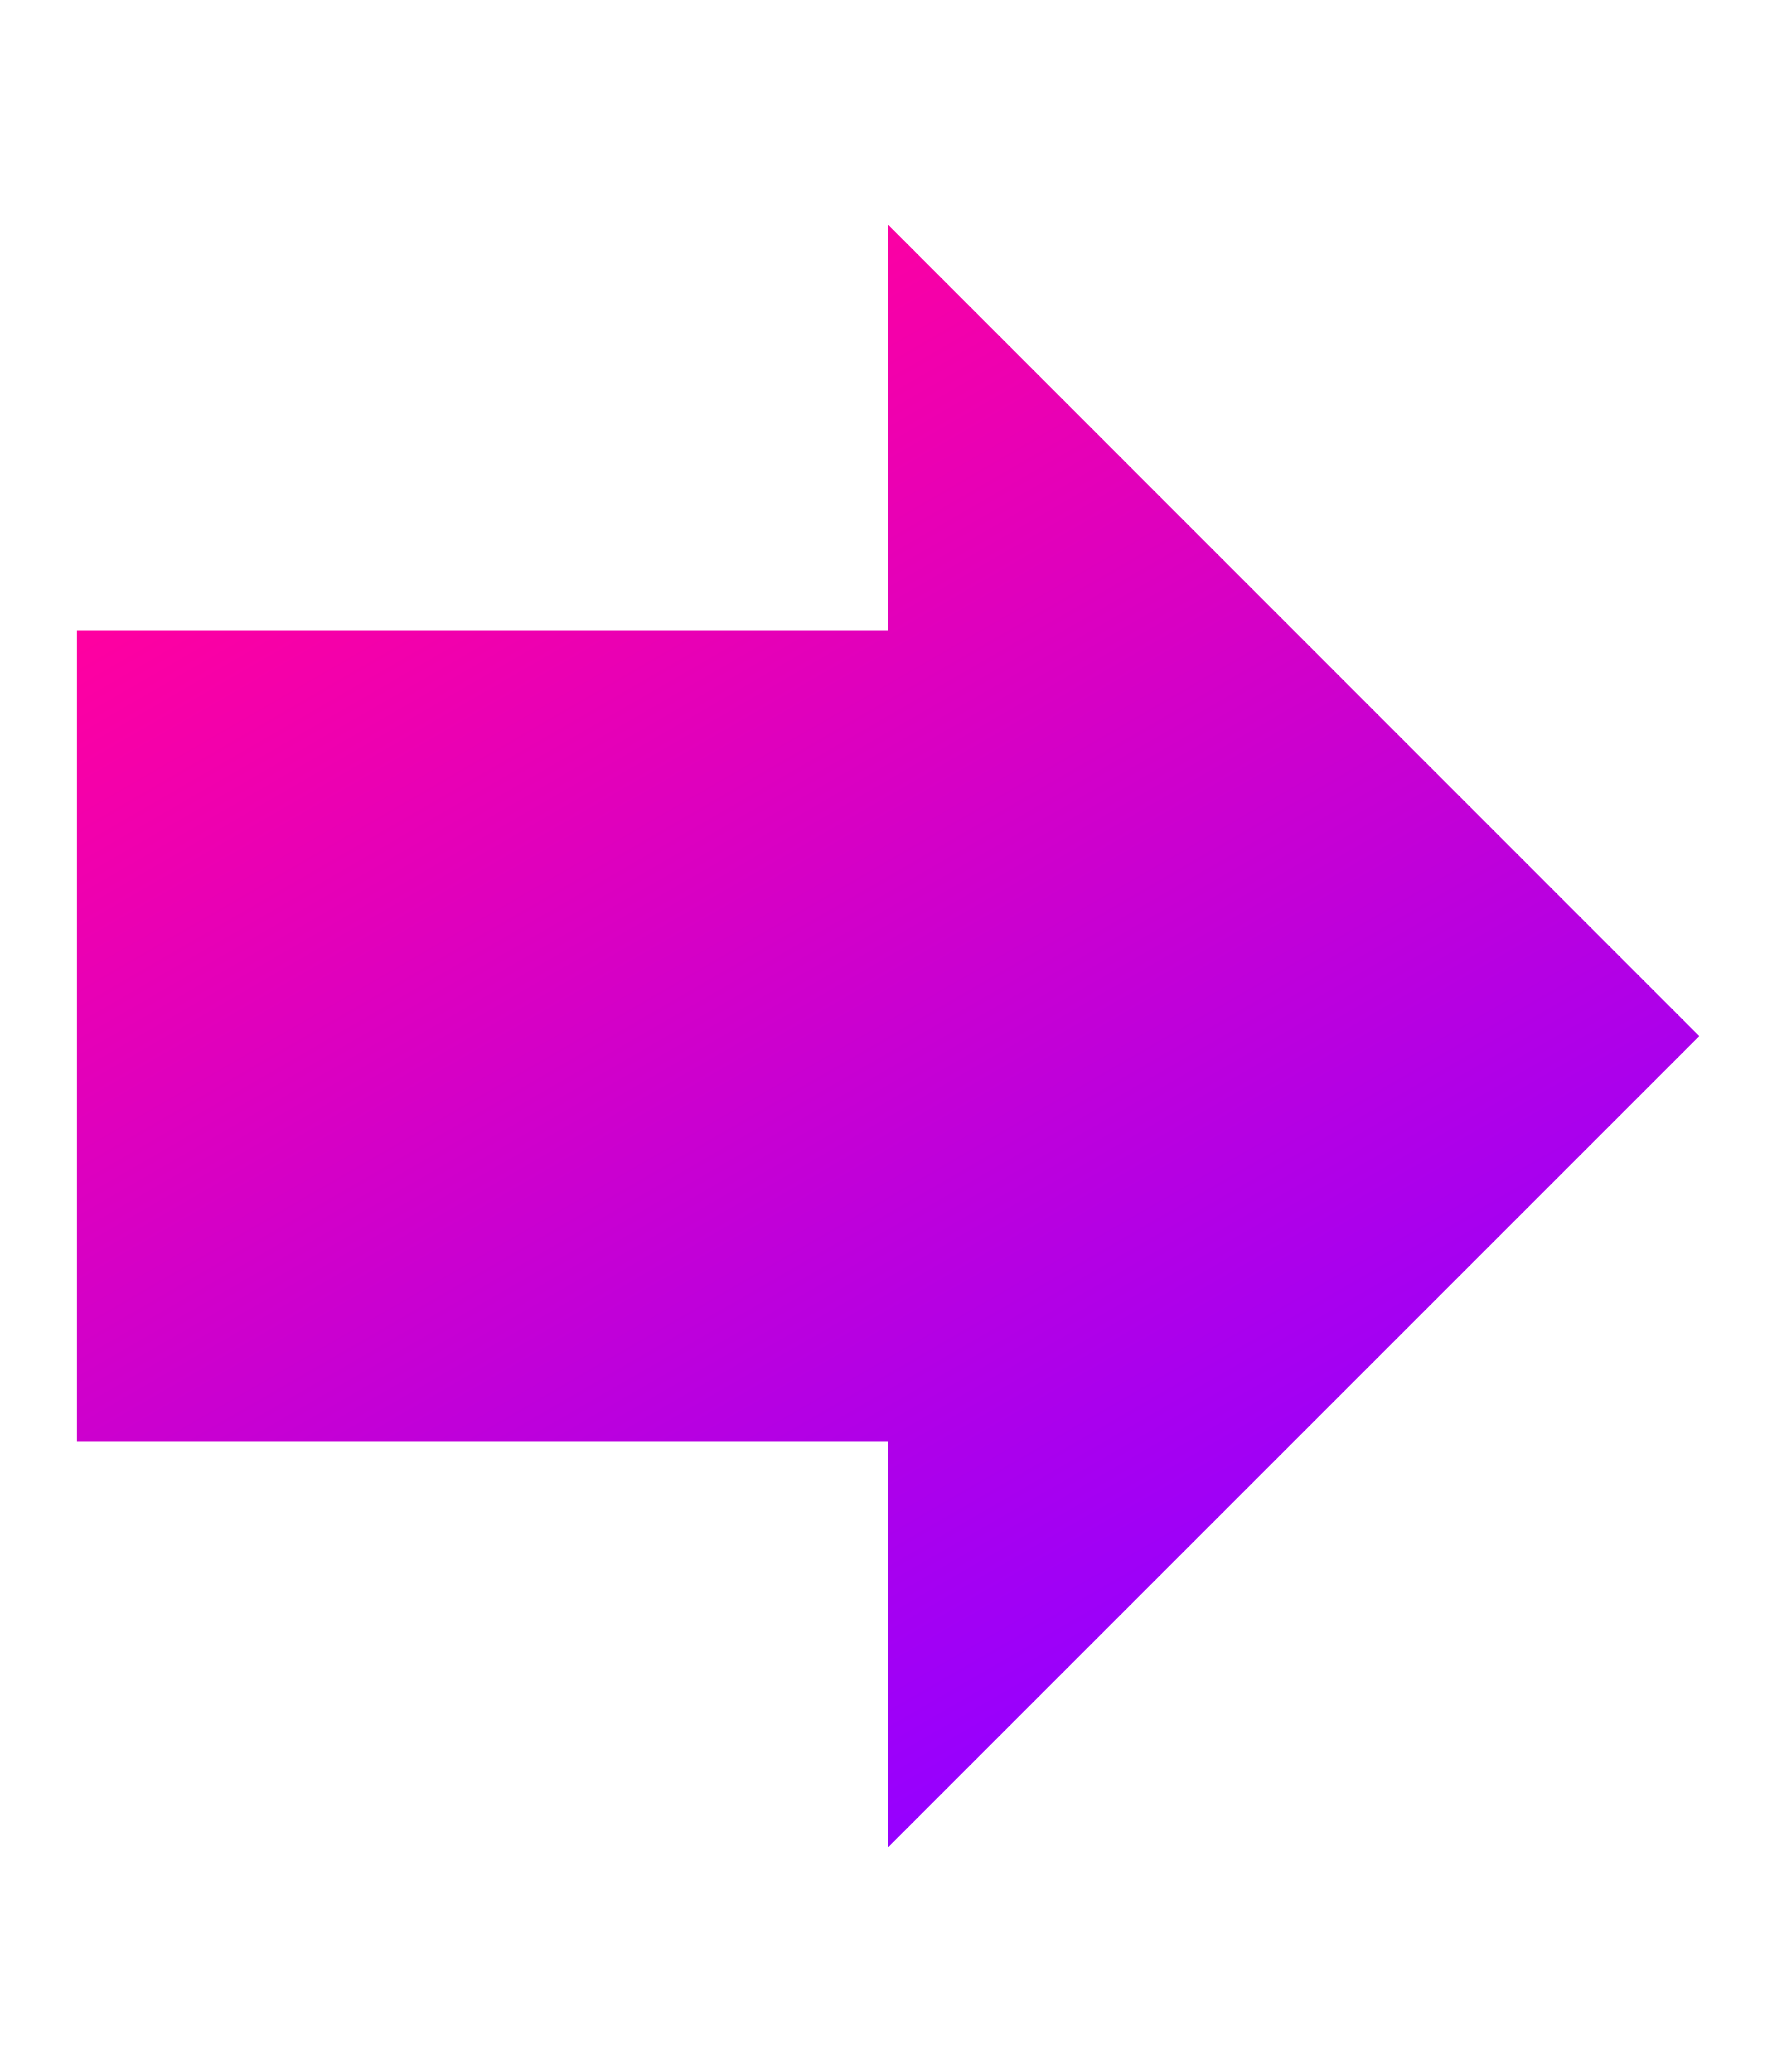
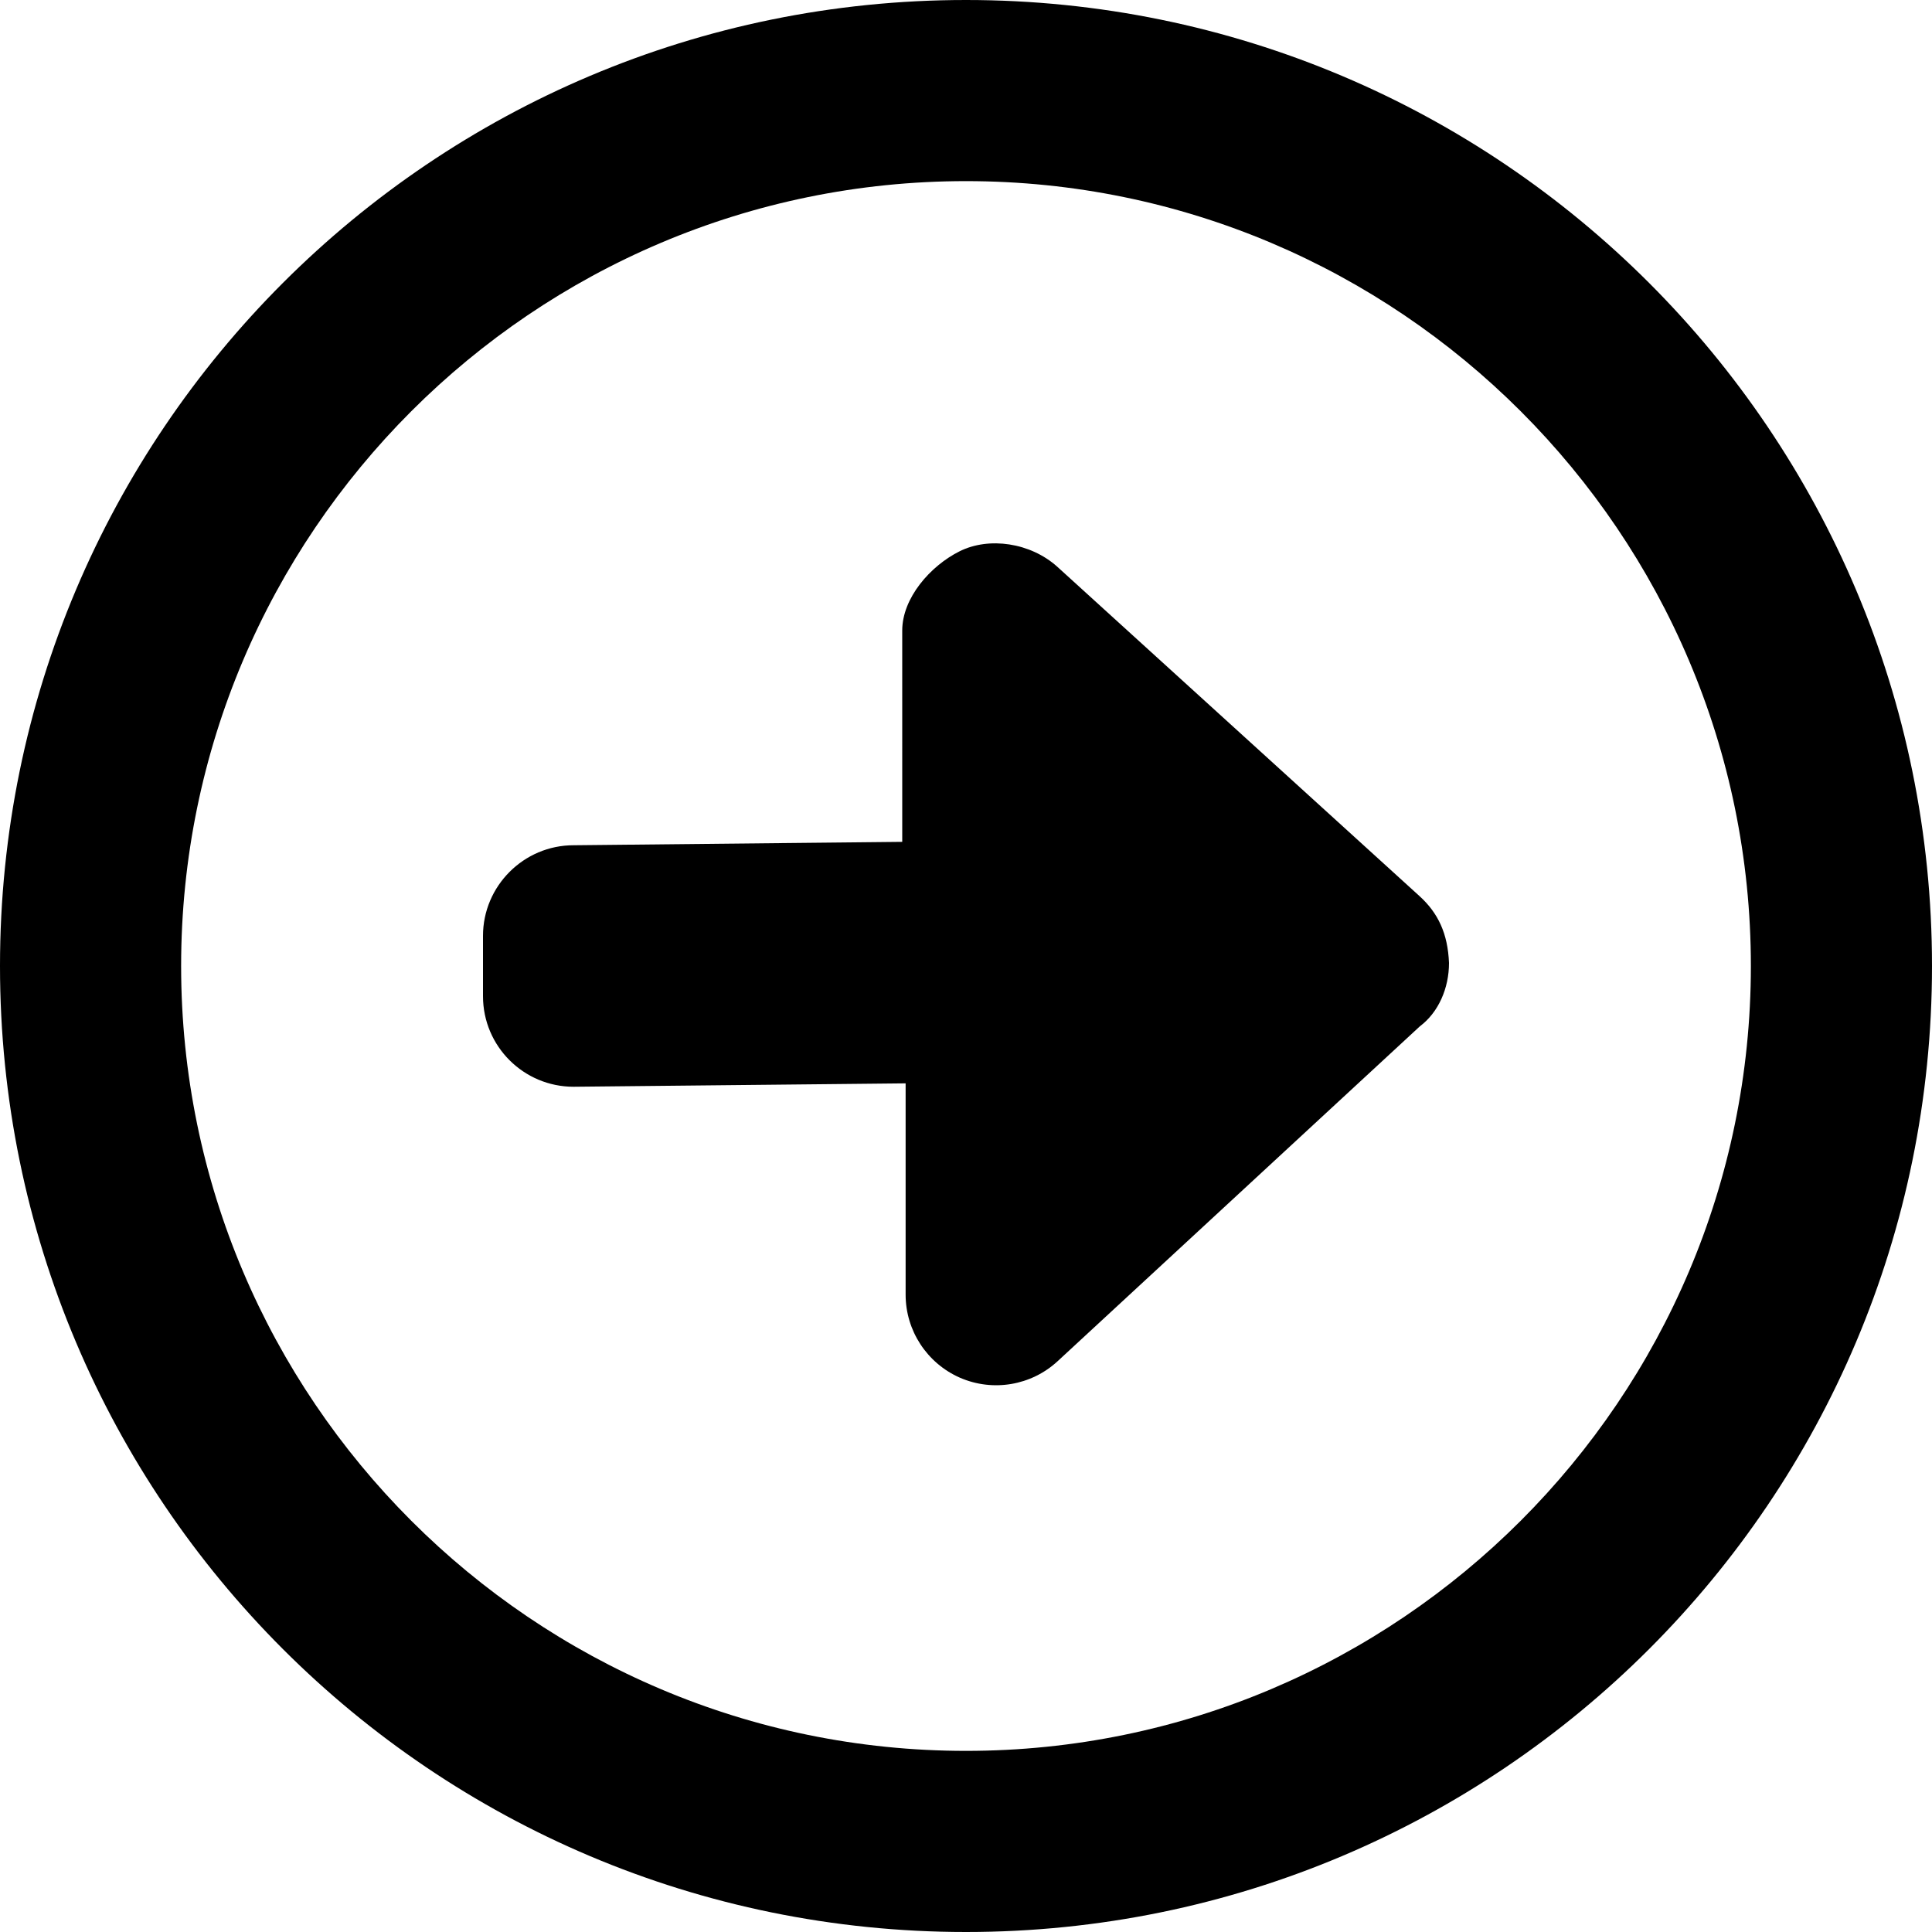
- <svg xmlns="http://www.w3.org/2000/svg" version="1.1" id="SurrealDB" x="0px" y="0px" viewBox="0 0 840 979.9" style="enable-background:new 0 0 840 979.9;" xml:space="preserve">
-   <style type="text/css">
- 	.st0{fill-rule:evenodd;clip-rule:evenodd;fill:url(#Shape_00000072988274661124502320000015769215851737706636_);}
- </style>
-   <g id="Page-1_00000021103062955569649970000012814605608924288442_">
-     <g id="Core_00000123441184105523794180000009327699246622258059_" transform="translate(-172, -256)">
-       <g id="forward" transform="translate(172, 256)">
-         <linearGradient id="Shape_00000068673532714219827060000008959089084897835664_" gradientUnits="userSpaceOnUse" x1="199.521" y1="773.92" x2="544.578" y2="176.263" gradientTransform="matrix(1 0 0 -1 0 977.89)">
-           <stop offset="0" style="stop-color:#FF00A0" />
-           <stop offset="1" style="stop-color:#9600FF" />
-         </linearGradient>
-         <path id="Shape_00000136400862054955256430000013850677719982471851_" style="fill-rule:evenodd;clip-rule:evenodd;fill:url(#Shape_00000068673532714219827060000008959089084897835664_);" d="     M420,298.1V106.3L803.6,490L420,873.6V681.8H36.4V298.1H420z" />
-       </g>
-     </g>
-   </g>
+ <svg xmlns="http://www.w3.org/2000/svg" viewBox="0 0 512 512">
+   <path d="M280.2 150.2C273.1 143.8 262.1 142.2 254.3 146.1S239.1 158.5 239.1 167.1l.002 56L152 224C138.8 224 128 234.8 128 248v16C128 277.3 138.8 288 152 288L240 287.1v56c0 9.531 5.656 18.16 14.38 22c8.75 3.812 18.91 2.094 25.91-4.375l96-88.75C381.2 268.3 384 261.9 384 255.2c-.312-7.781-2.875-13.25-7.844-17.75L280.2 150.2zM256 0C114.6 0 0 114.6 0 256s114.6 256 256 256s256-114.6 256-256S397.4 0 256 0zM256 464c-114.7 0-208-93.31-208-208S141.3 48 256 48s208 93.31 208 208S370.7 464 256 464z" />
</svg>
